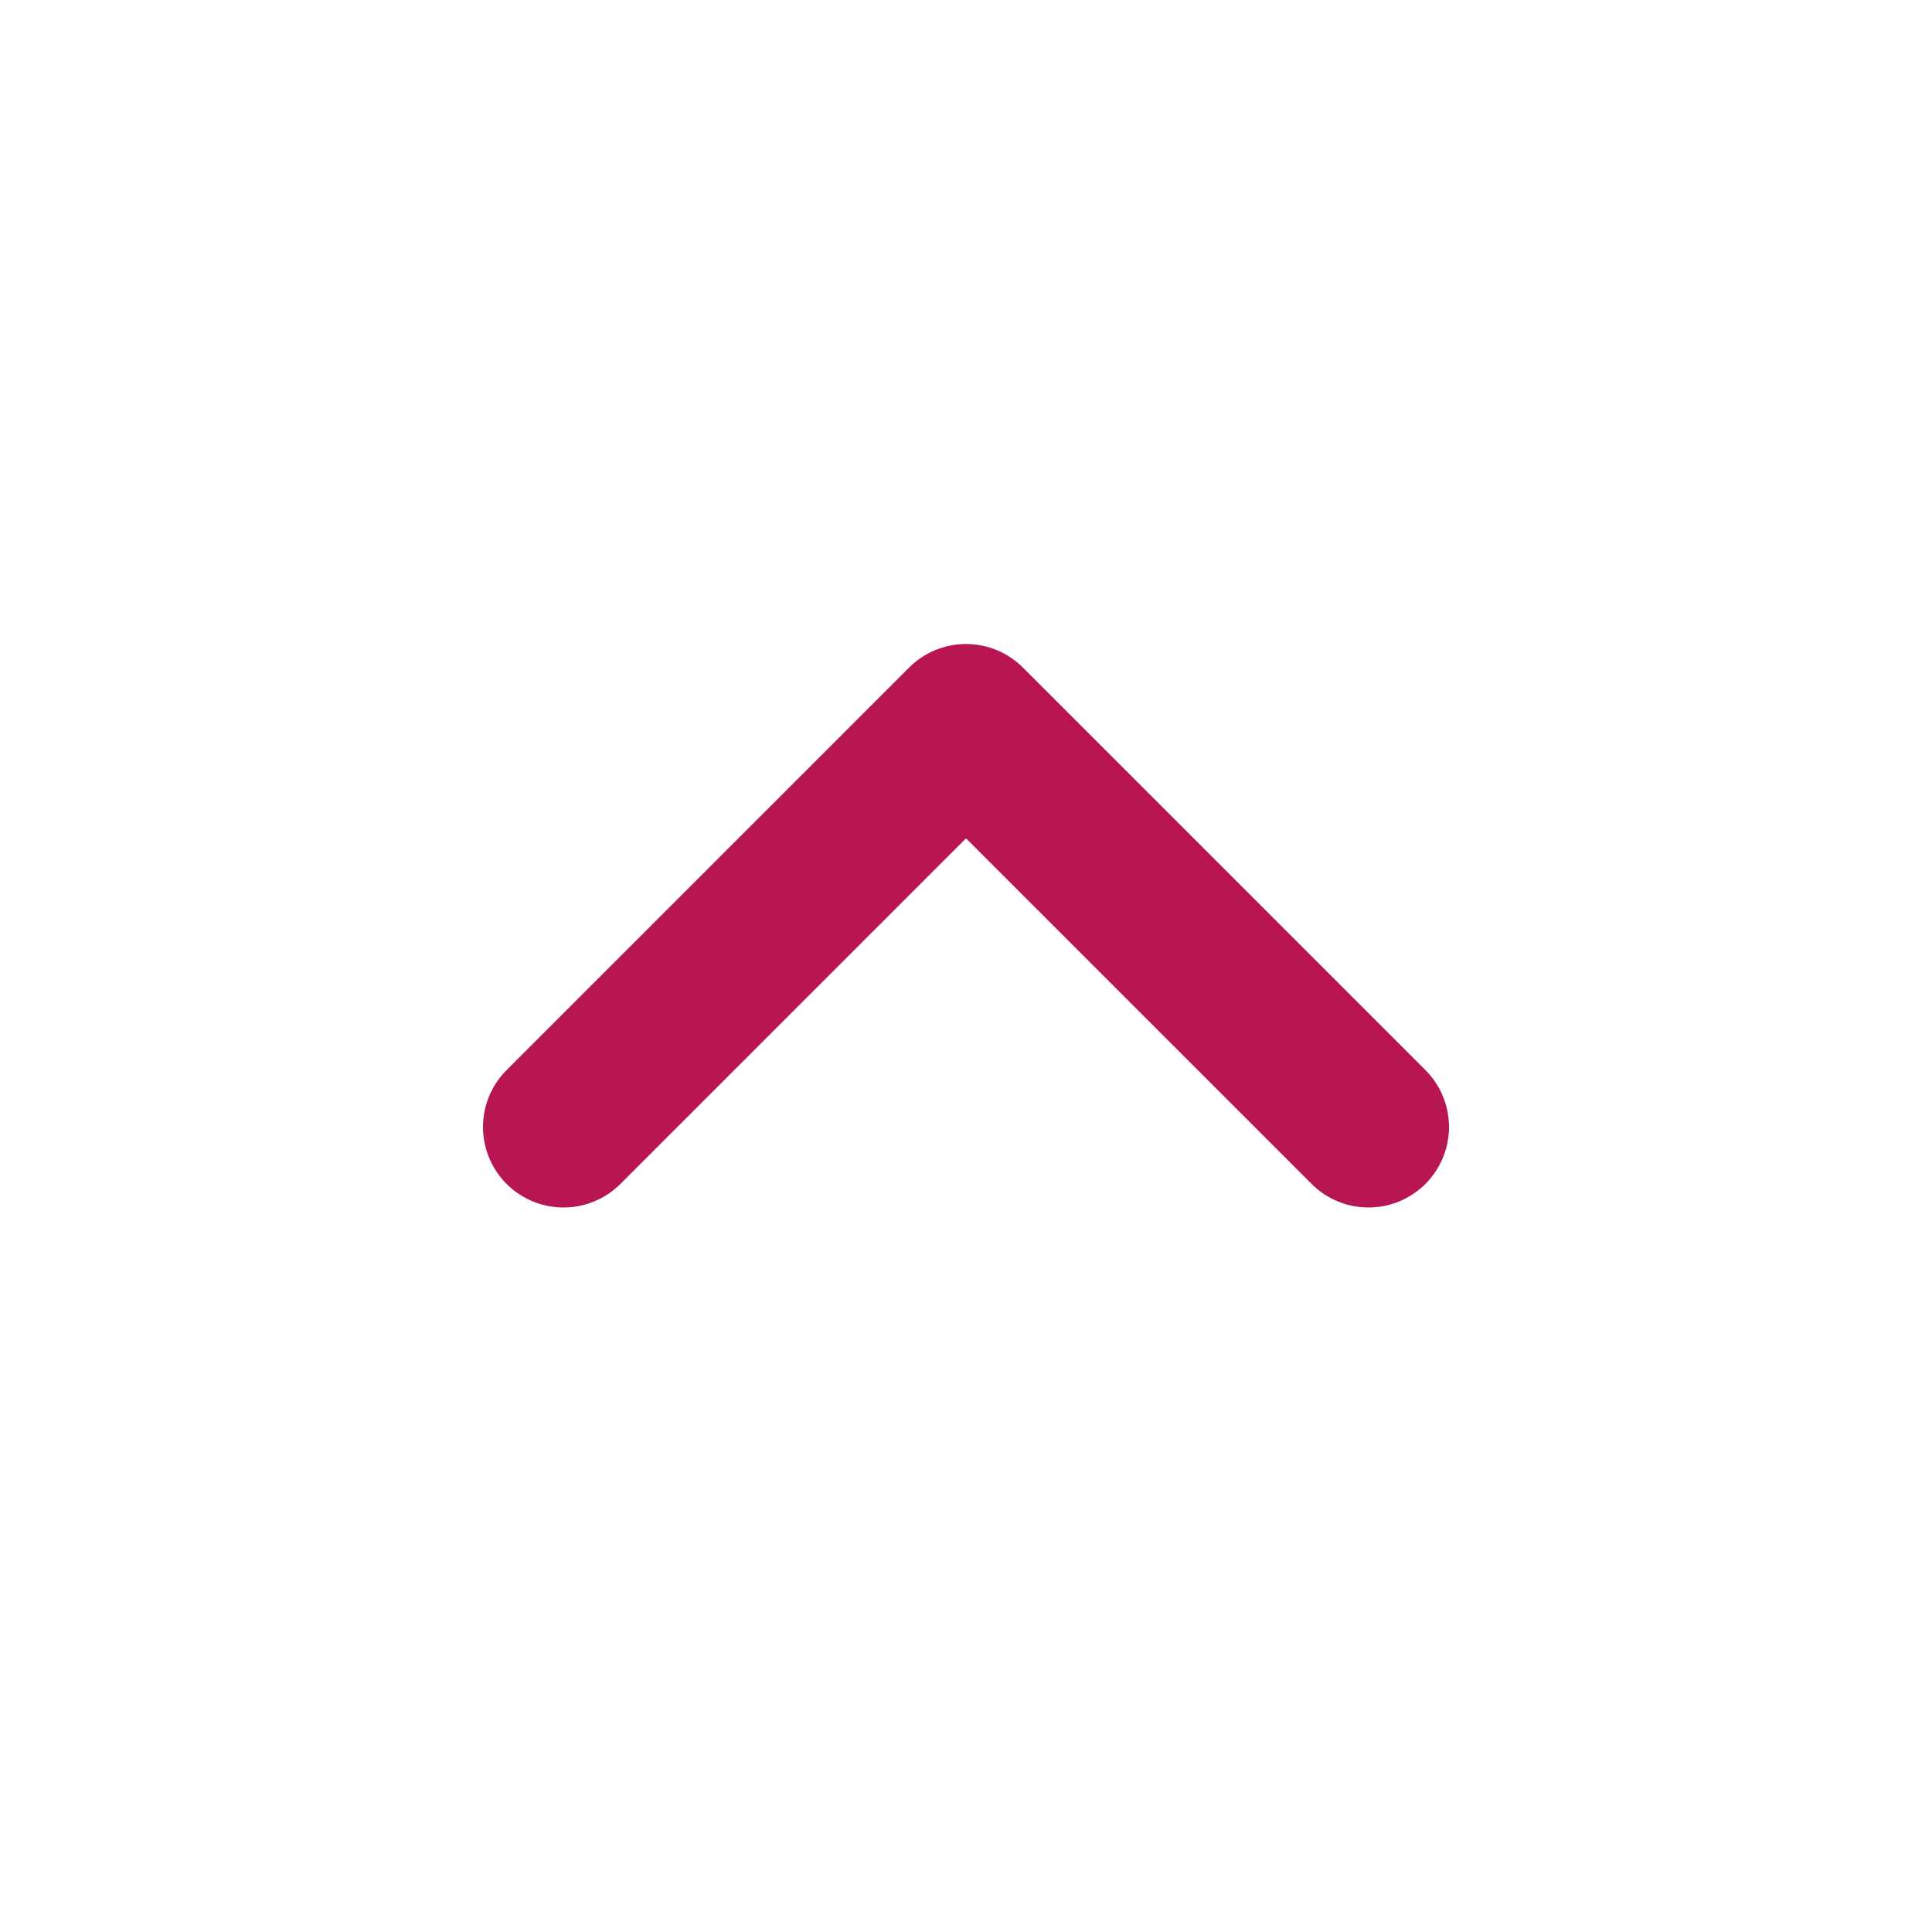
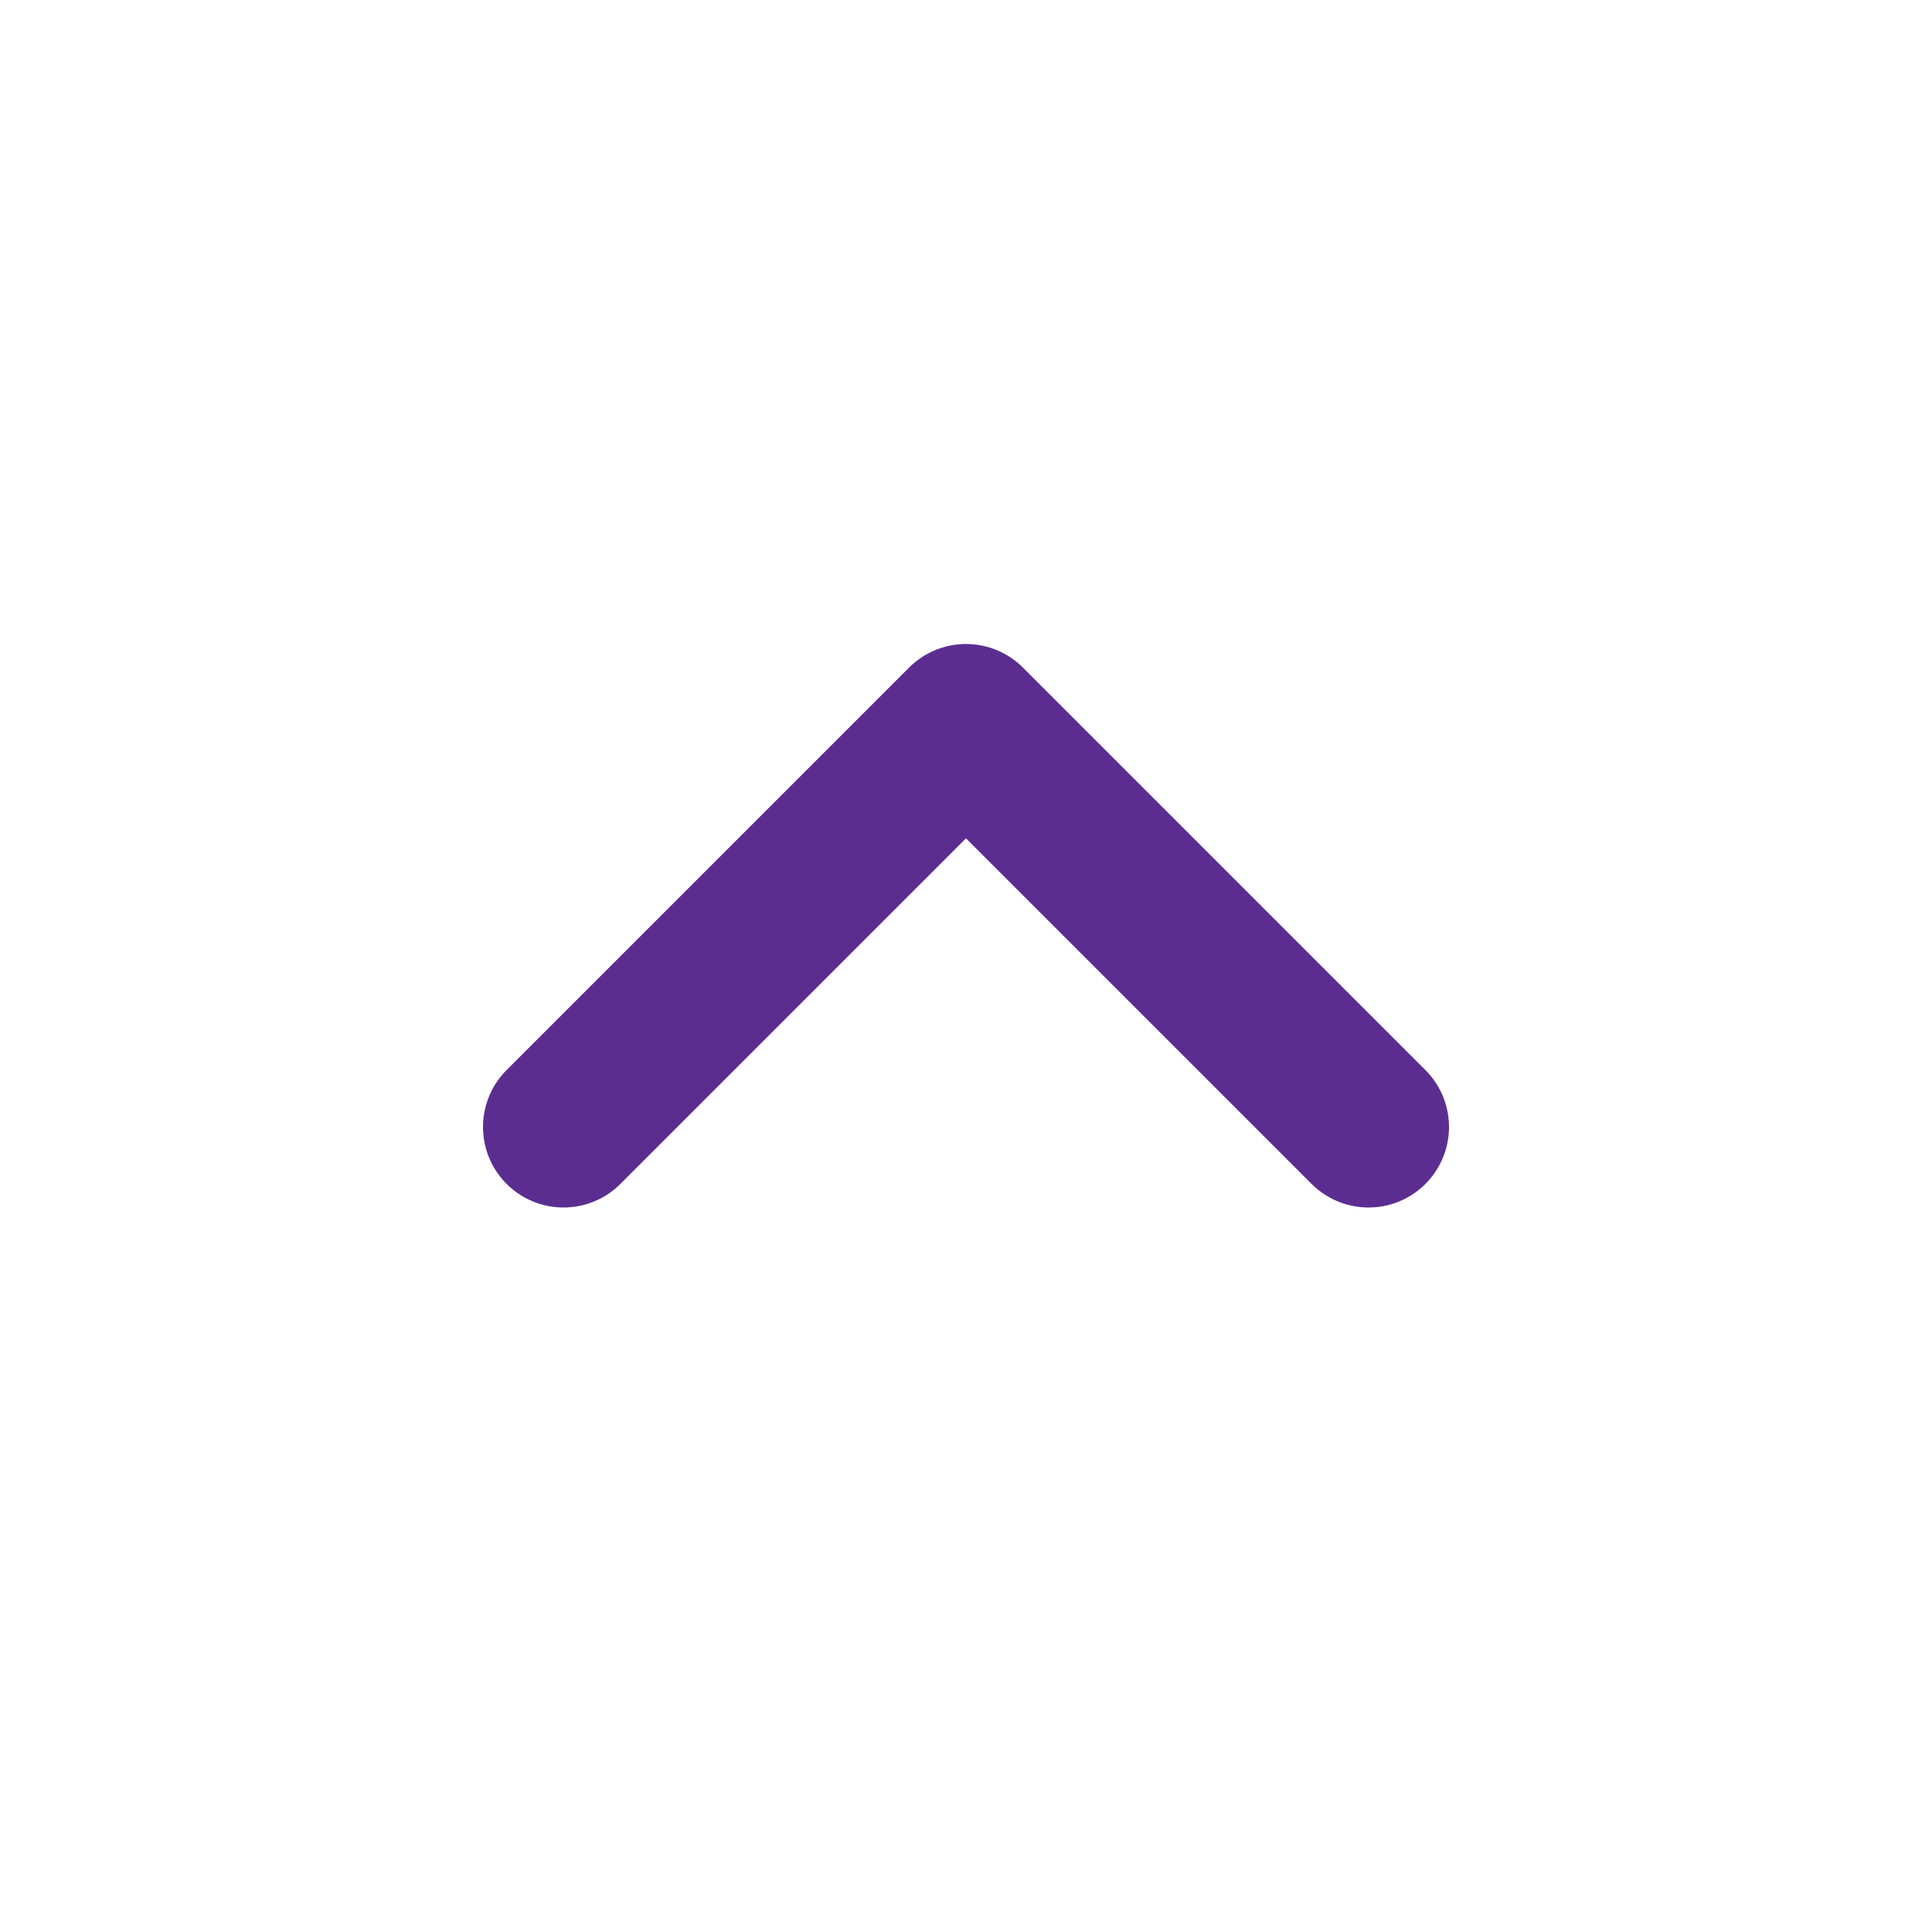
<svg xmlns="http://www.w3.org/2000/svg" width="128" height="128" viewBox="0 0 24 24">
-   <path fill="none" stroke="#b71653" stroke-linecap="round" stroke-linejoin="round" stroke-width="2" d="m17 14l-5-5m0 0l-5 5" />
+   <path fill="none" stroke="#5c2d91" stroke-linecap="round" stroke-linejoin="round" stroke-width="2" d="m17 14l-5-5m0 0l-5 5" />
</svg>
